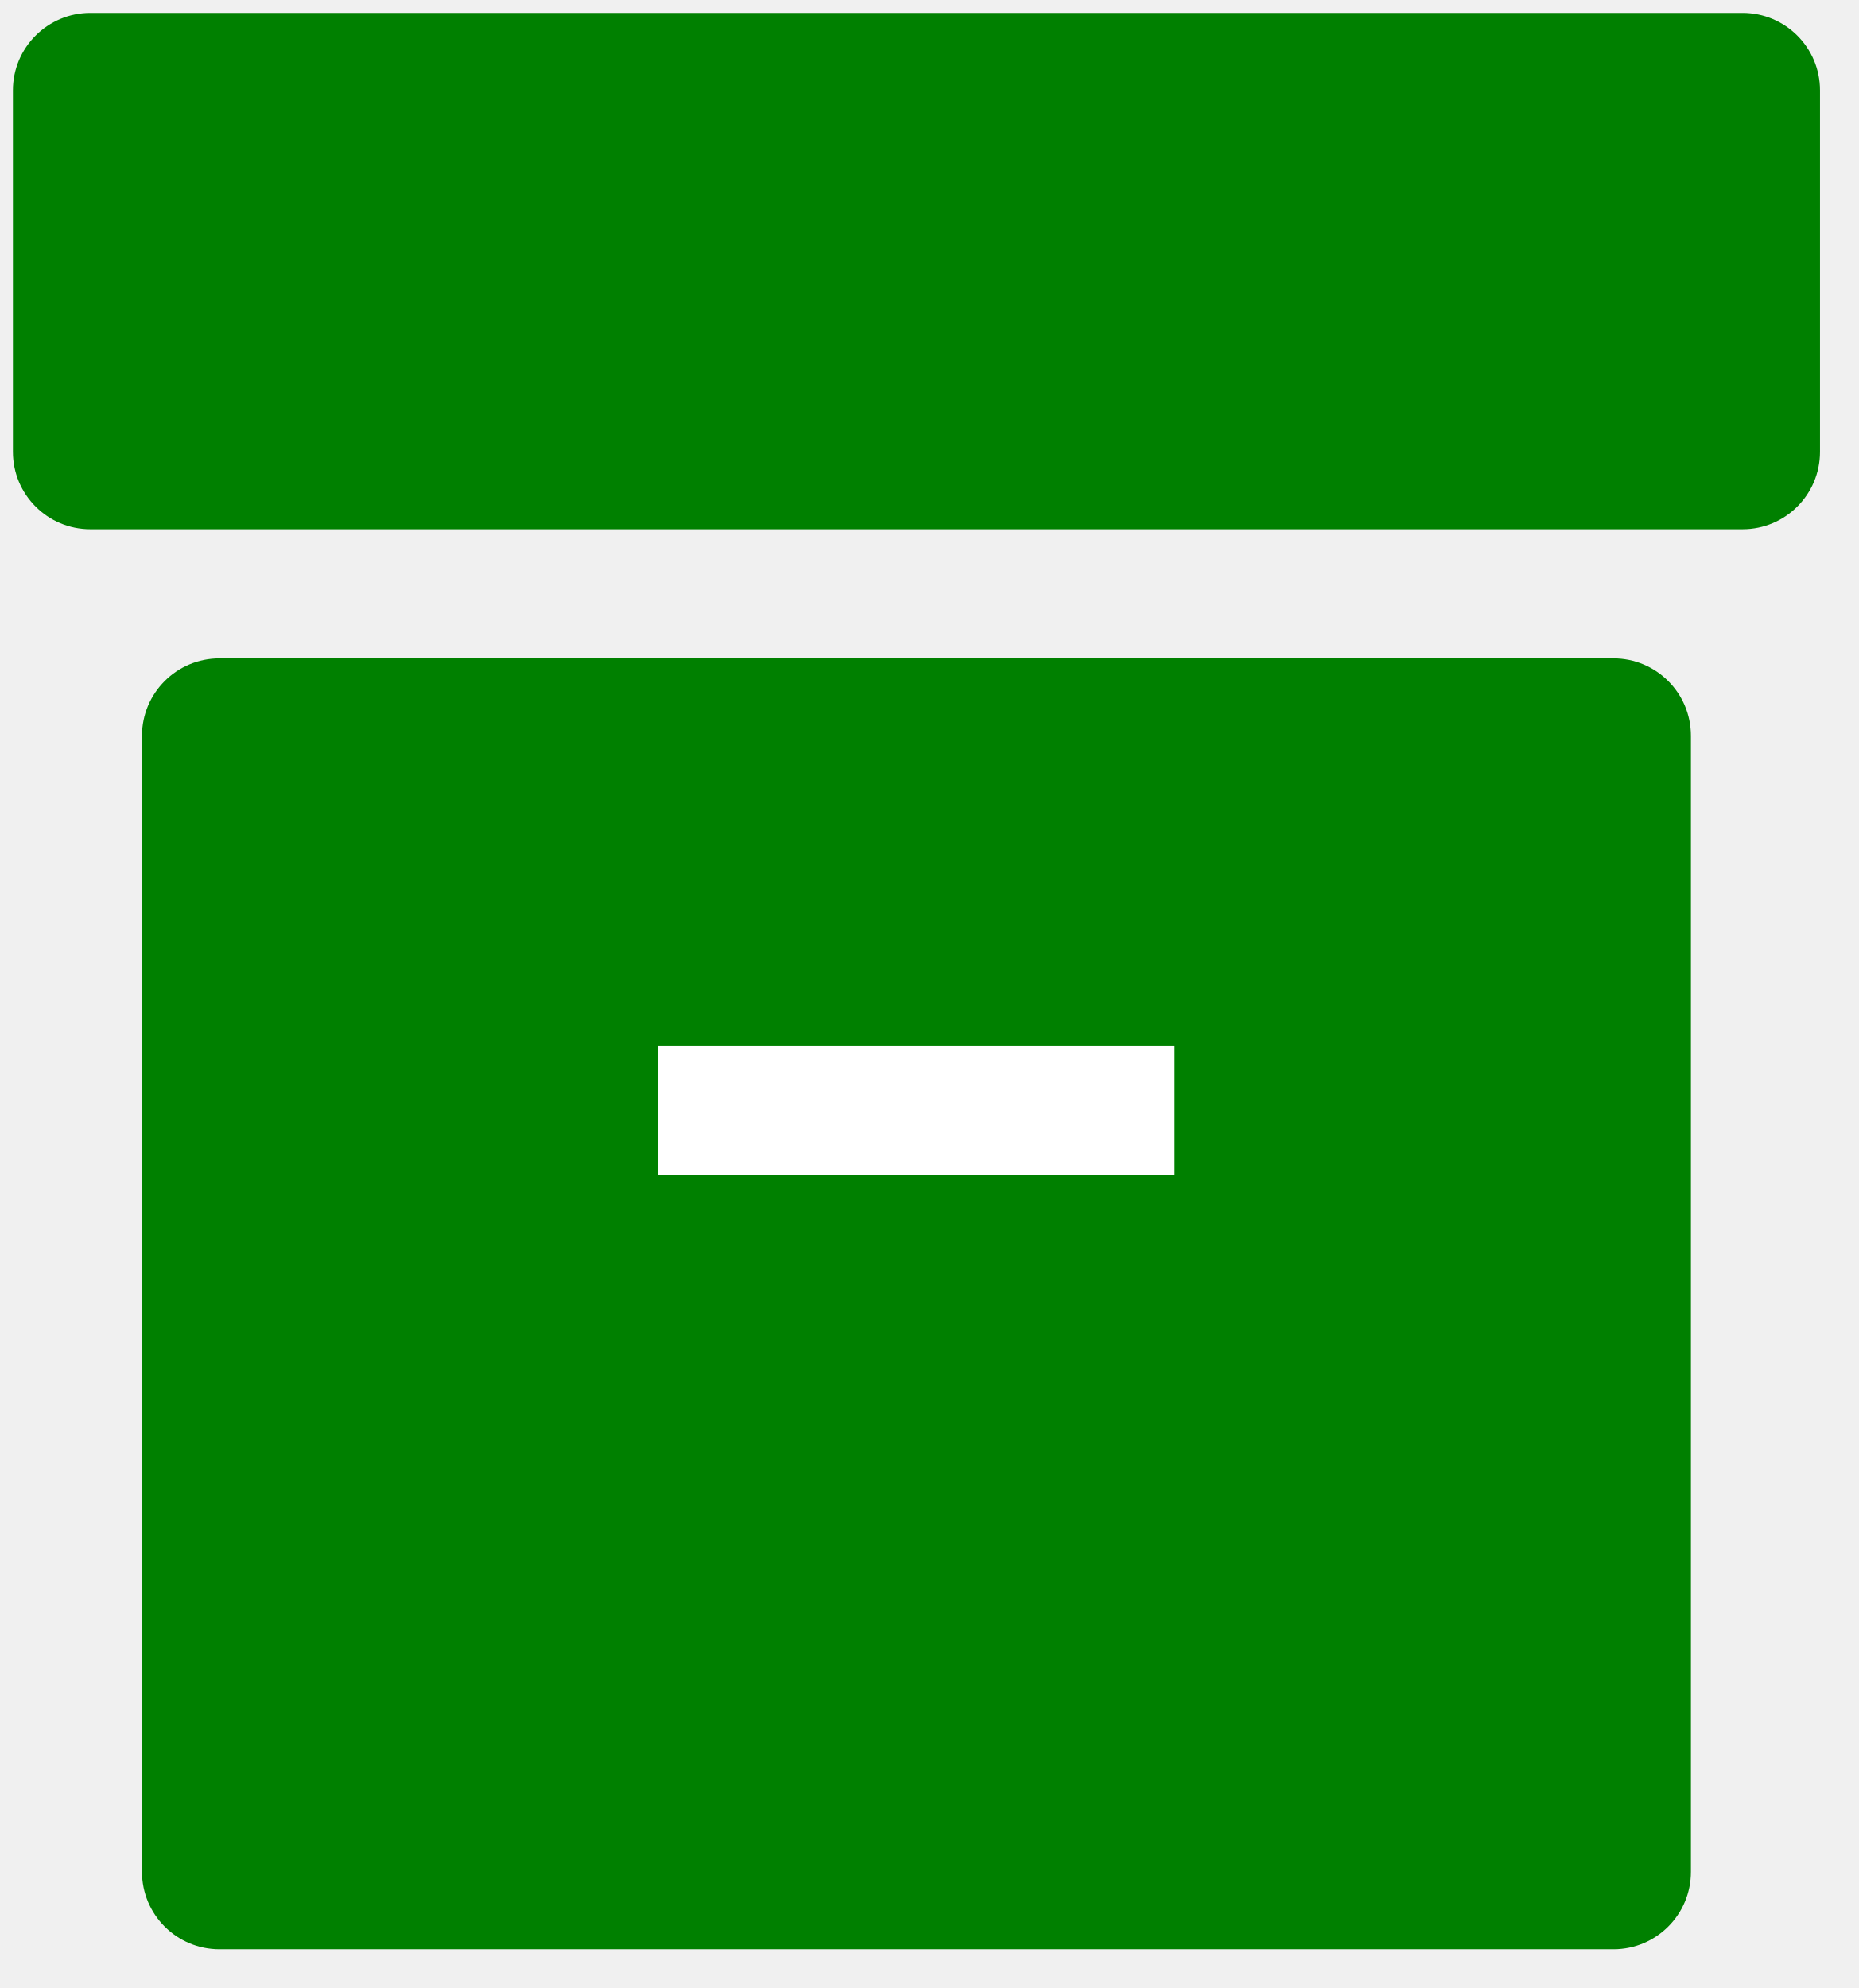
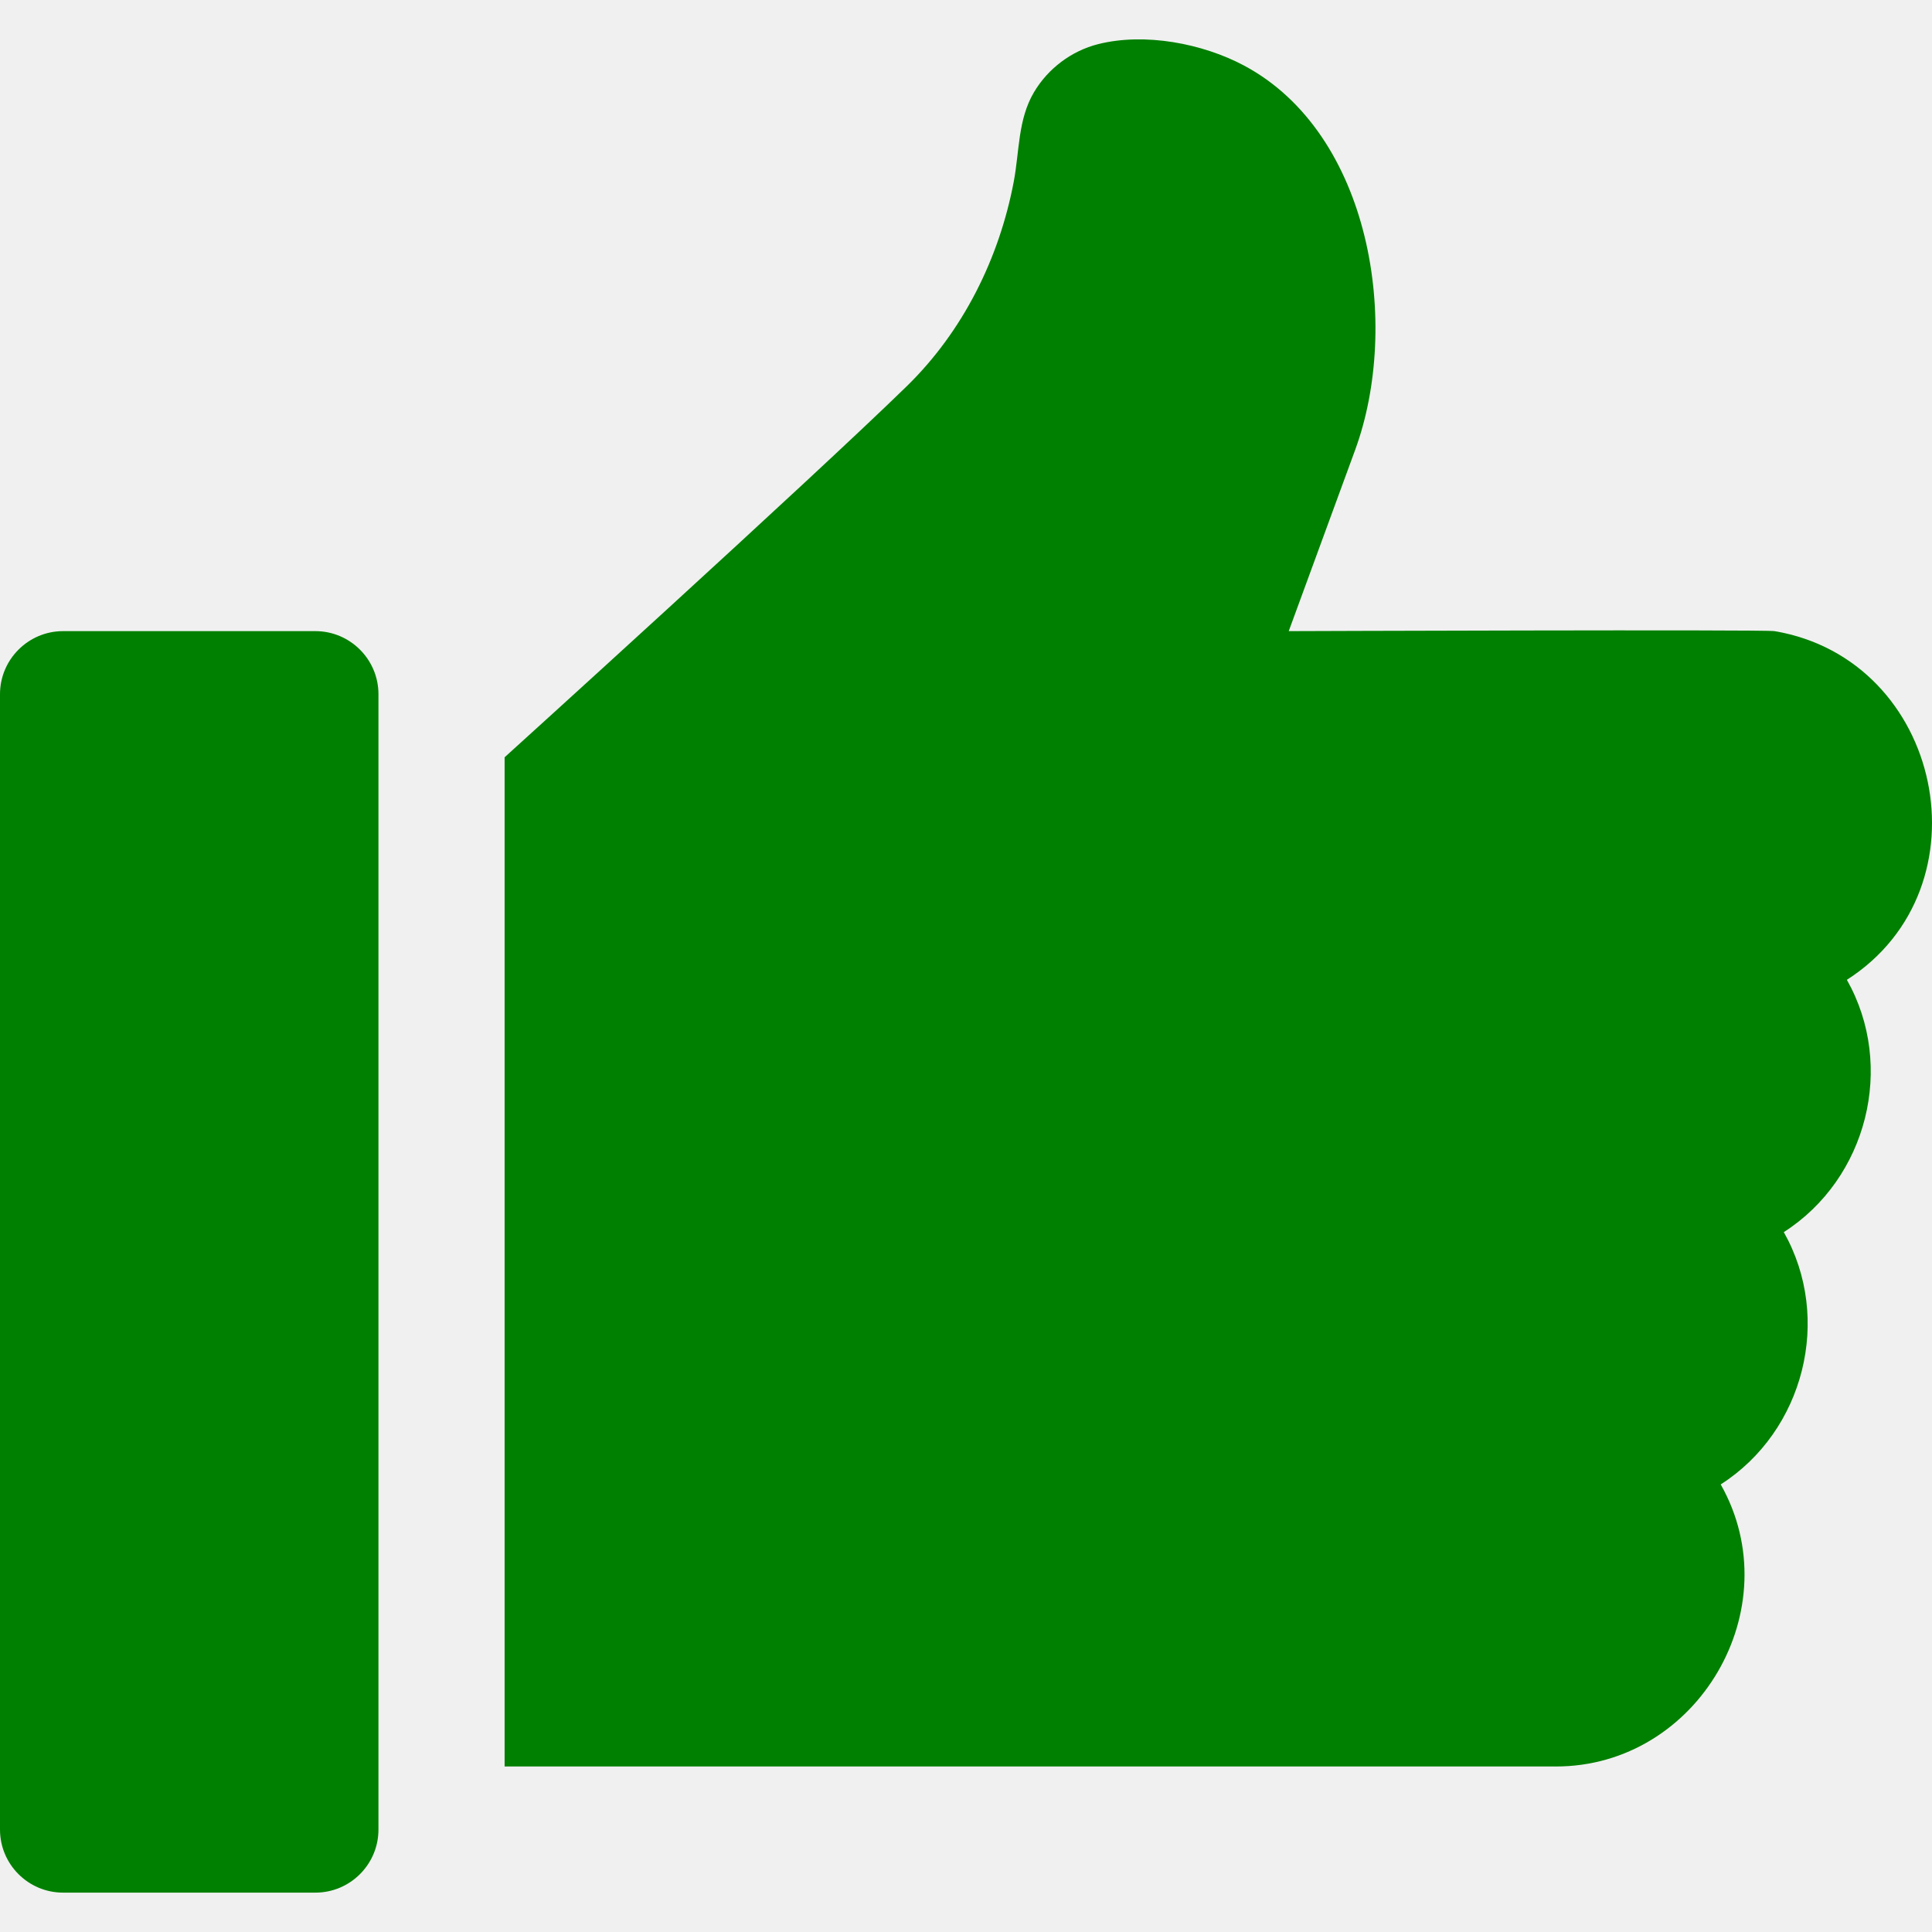
- <svg xmlns="http://www.w3.org/2000/svg" viewBox="0 0 72 77">
-   <g transform="translate(0.5 0.5)">
-     <g class="icon-upvote" fill="green">
-       <g transform="translate(5 25)">
-         <rect x="0" y="0" width="60" height="50" rx="3" />
+ <svg xmlns="http://www.w3.org/2000/svg" viewBox="0 0 511.999 511.999" fill="green">
+   <g>
+     <g>
+       <g>
+         <path d="M83.578,167.256H16.716C7.524,167.256,0,174.742,0,183.971v300.881c0,9.225,7.491,16.713,16.716,16.713h66.862    c9.225,0,16.716-7.489,16.716-16.713V183.971C100.294,174.742,92.769,167.256,83.578,167.256z" data-original="#000000" class="active-path" />
      </g>
+     </g>
+     <g>
      <g>
-         <rect x="0" y="0" width="70" height="20" rx="3" />
-       </g>
-       <g transform="translate(25 40)">
-         <rect x="0" y="0" width="20" height="5" fill="white" />
+         <path d="M470.266,167.256c-2.692-0.456-128.739,0-128.739,0l17.606-48.032c12.148-33.174,4.283-83.827-29.424-101.835    c-10.975-5.864-26.309-8.809-38.672-5.697c-7.09,1.784-13.321,6.478-17.035,12.767c-4.271,7.233-3.83,15.676-5.351,23.696    c-3.857,20.342-13.469,39.683-28.354,54.2c-25.952,25.311-106.571,98.331-106.571,98.331v267.45h278.593    c37.592,0.022,62.228-41.958,43.687-74.749c22.101-14.155,29.66-43.97,16.716-66.862c22.102-14.155,29.66-43.97,16.716-66.862    C527.572,235.24,514.823,174.792,470.266,167.256z" data-original="#000000" class="active-path" />
      </g>
    </g>
  </g>
</svg>
